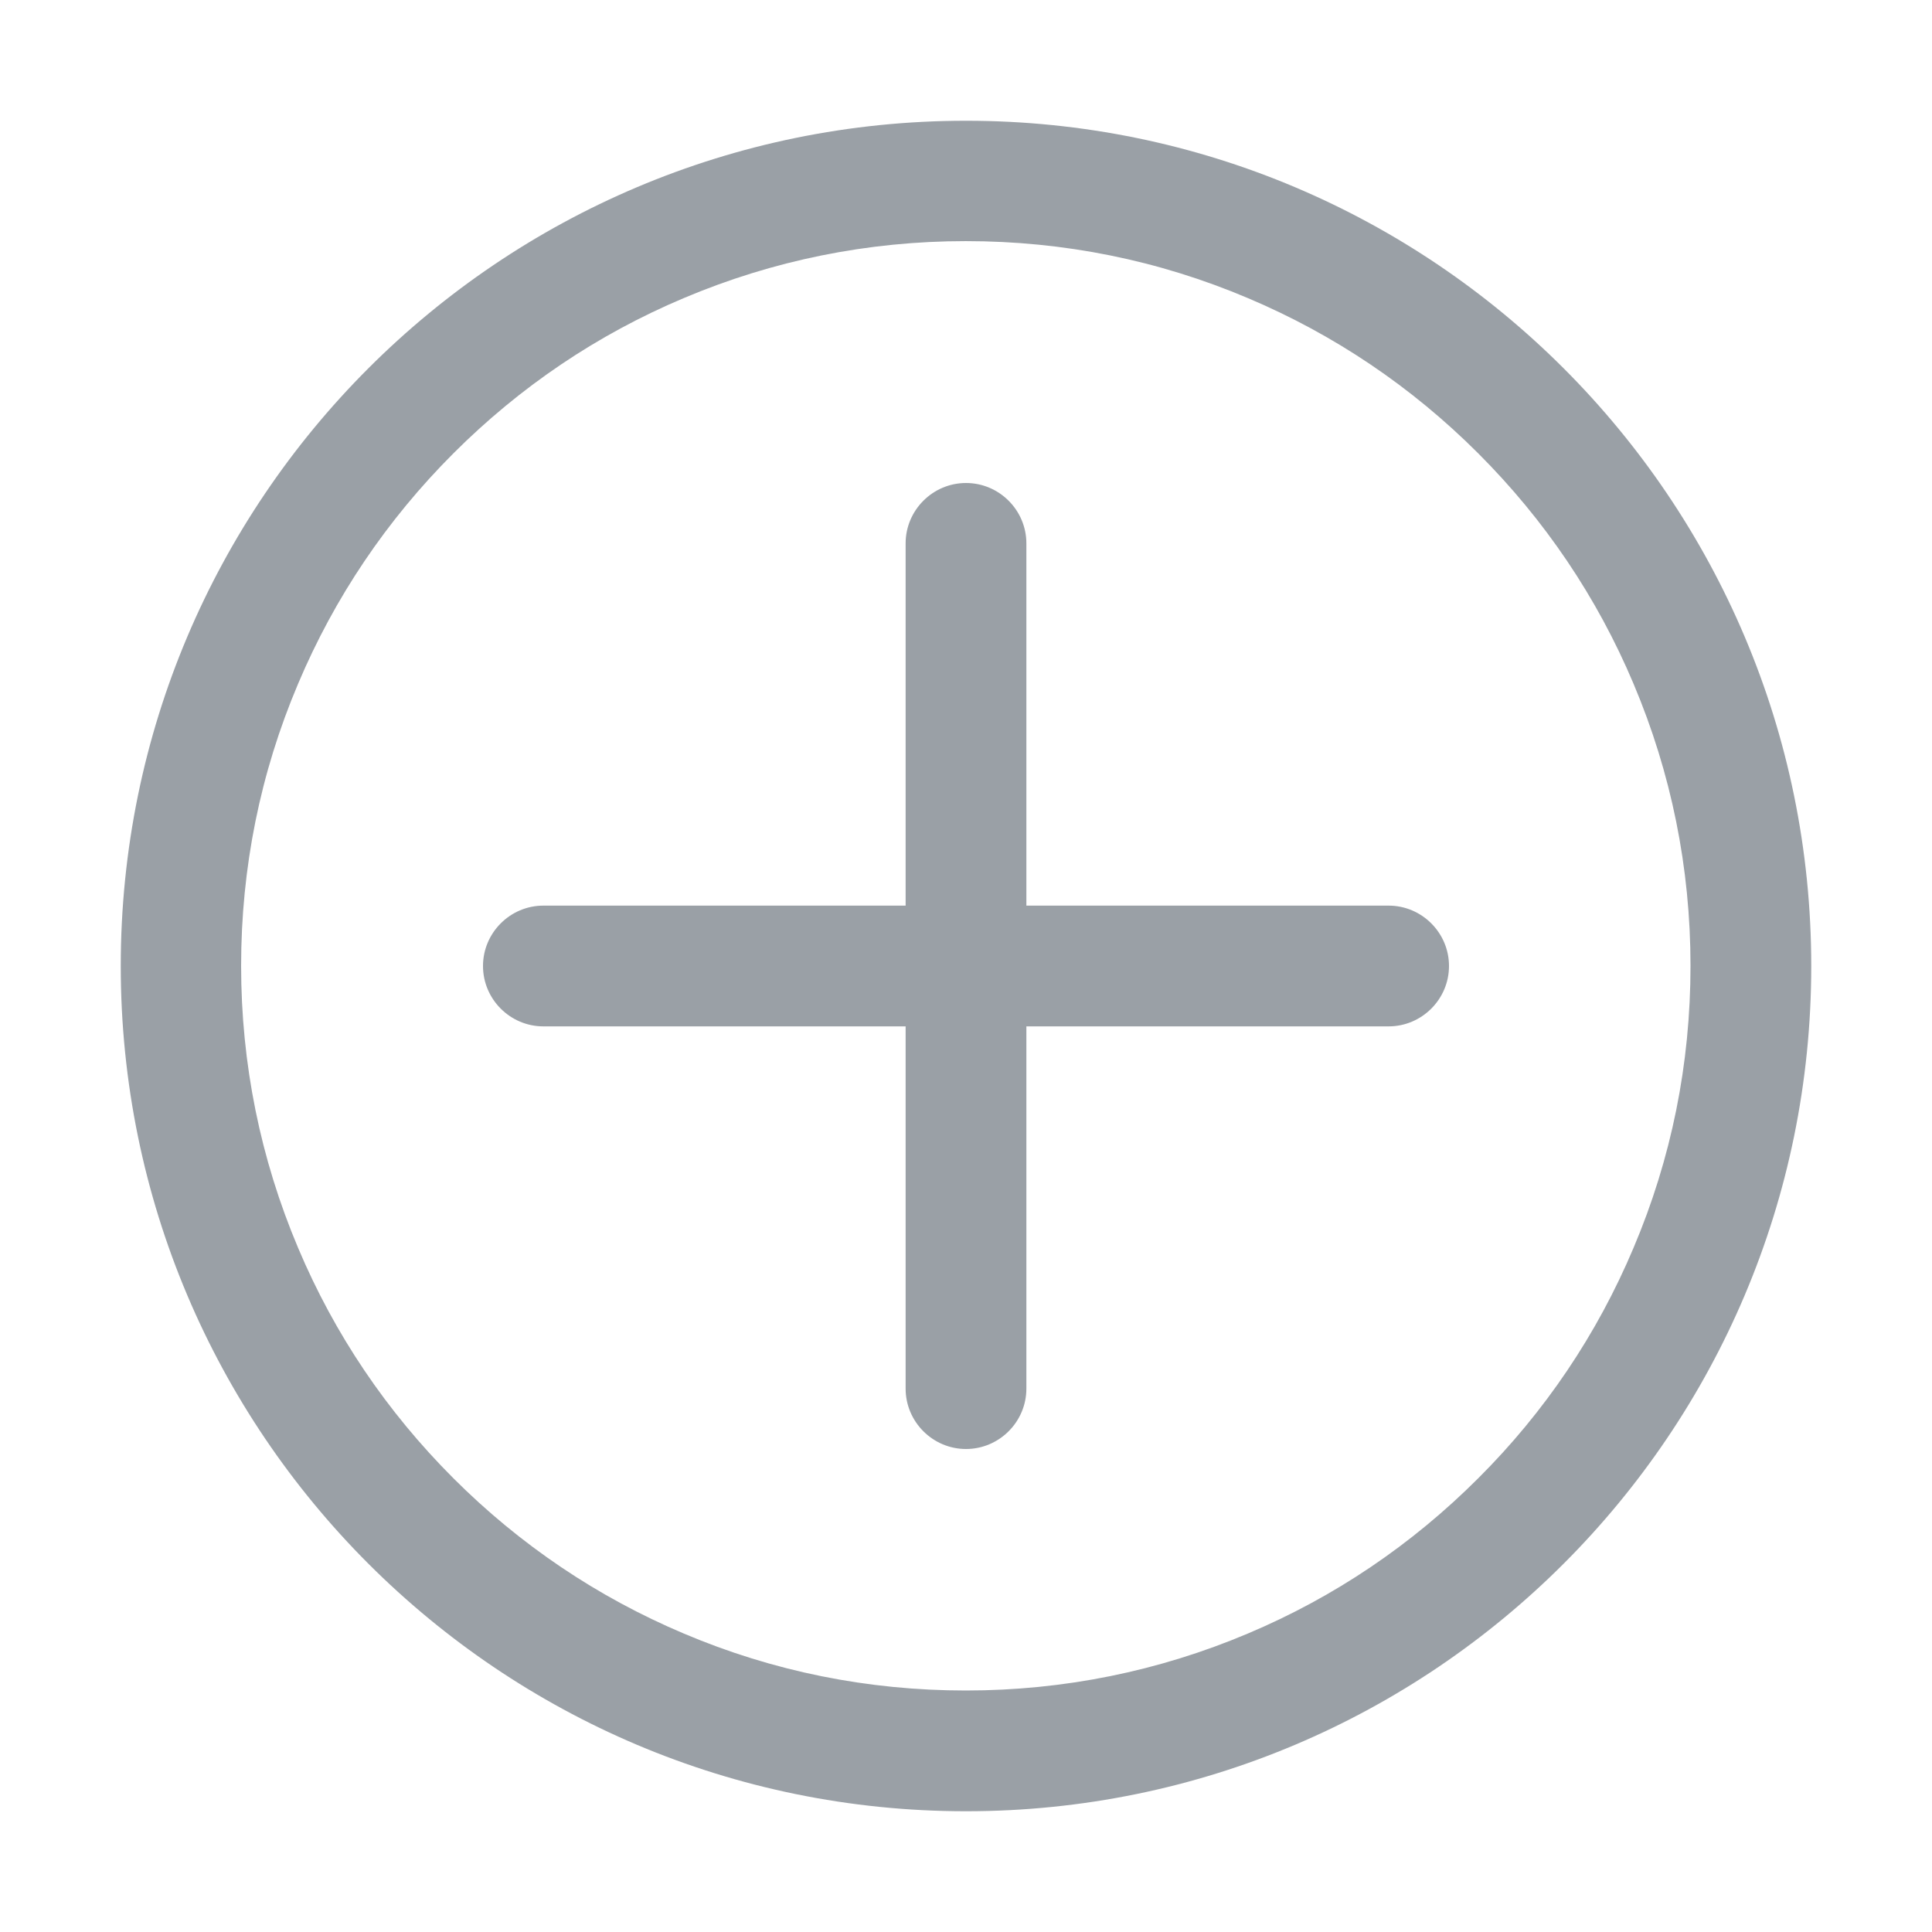
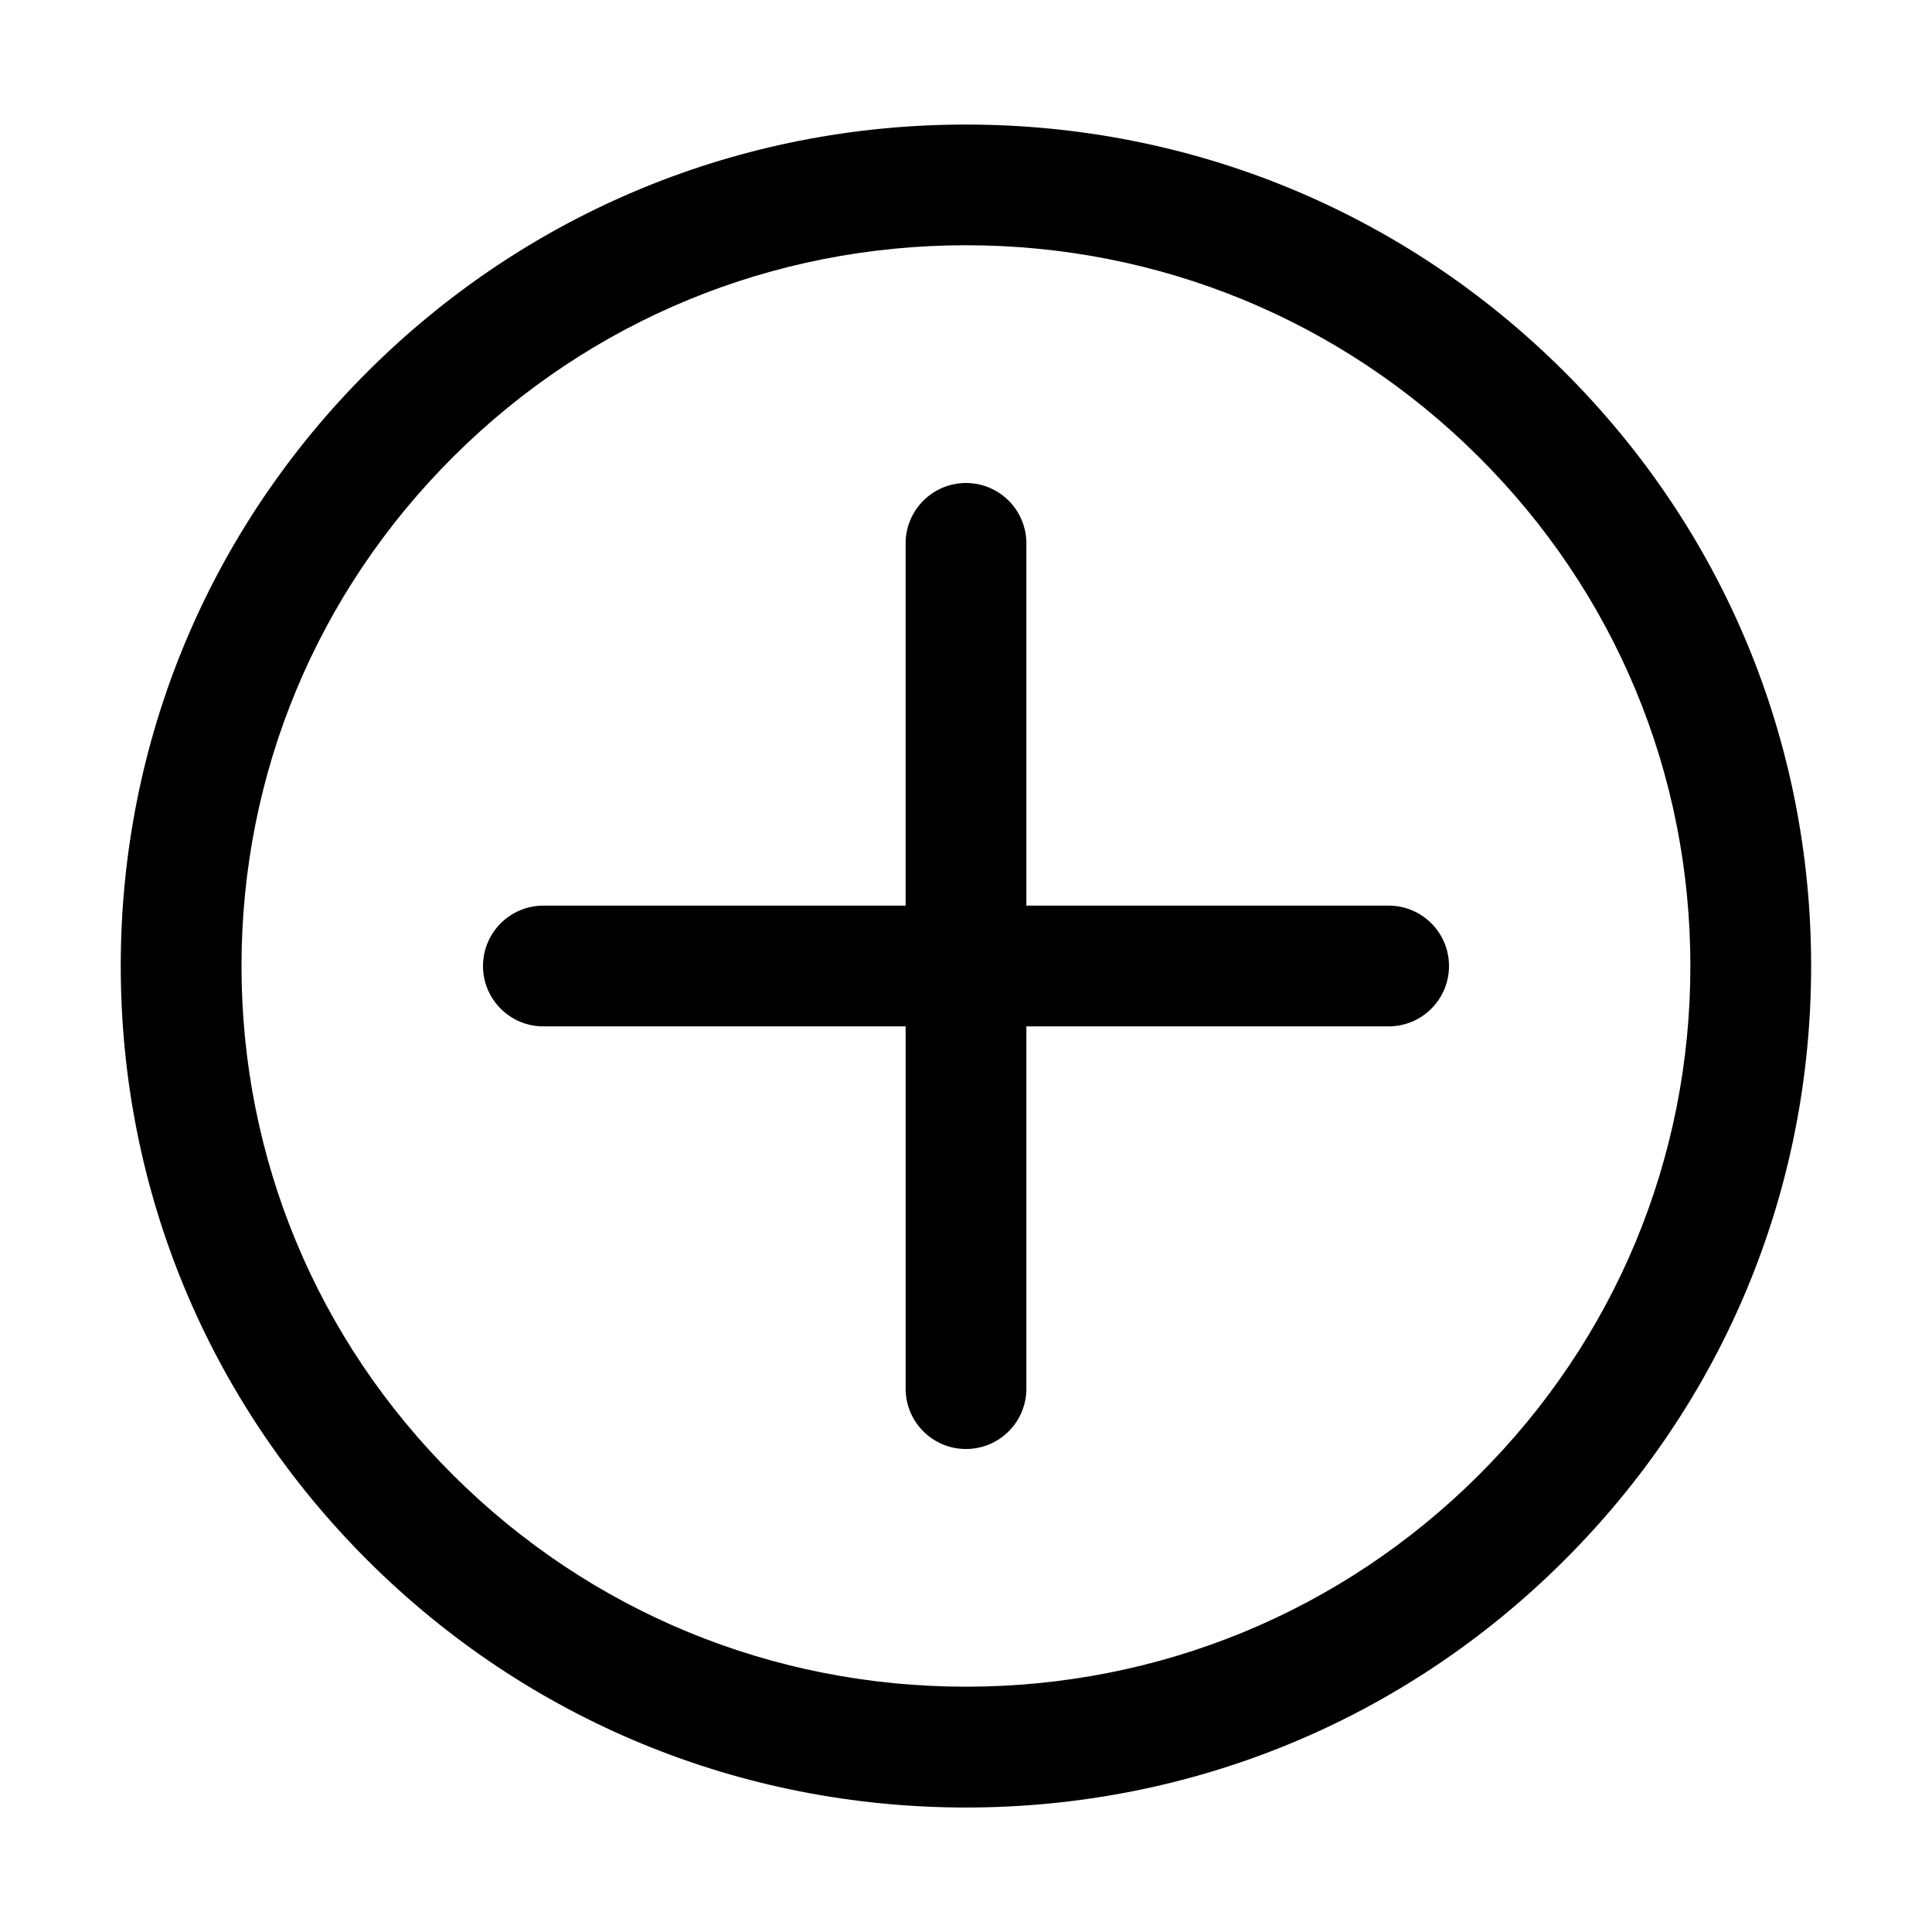
- <svg xmlns="http://www.w3.org/2000/svg" t="1632629314294" class="icon" viewBox="0 0 1024 1024" version="1.1" p-id="2140" width="200" height="200">
+ <svg xmlns="http://www.w3.org/2000/svg" t="1632626520268" class="icon" viewBox="0 0 1024 1024" version="1.1" p-id="7234" width="200" height="200">
  <defs>
    <style type="text/css" />
  </defs>
-   <path d="M512 64C264.6 64 64 264.6 64 512s200.6 448 448 448 448-200.6 448-448S759.4 64 512 64z m271.5 719.5c-35.3 35.3-76.3 63-122.1 82.3-47.3 20-97.6 30.2-149.5 30.2-51.9 0-102.1-10.1-149.5-30.2-45.7-19.3-86.8-47-122.1-82.3s-63-76.3-82.3-122.1c-20-47.3-30.2-97.6-30.2-149.5s10.1-102.1 30.2-149.5c19.3-45.7 47-86.8 82.3-122.1s76.3-63 122.1-82.3c47.3-20 97.6-30.2 149.5-30.2 51.9 0 102.1 10.1 149.5 30.2 45.7 19.3 86.8 47 122.1 82.3s63 76.3 82.3 122.1c20 47.3 30.2 97.6 30.2 149.5S885.9 614 865.8 661.4c-19.3 45.8-47 86.9-82.3 122.1z" p-id="2141" fill="#9aa0a6" />
-   <path d="M544 288v448c0 17.6-14.4 32-32 32s-32-14.4-32-32V288c0-17.6 14.4-32 32-32s32 14.4 32 32z" p-id="2142" fill="#9aa0a6" />
-   <path d="M736 544H288c-17.6 0-32-14.4-32-32s14.4-32 32-32h448c17.6 0 32 14.4 32 32s-14.4 32-32 32z" p-id="2143" fill="#9aa0a6" />
+   <path d="M512 958.017c-119.648 0-232.129-46.368-316.737-130.56-84.641-84.255-131.263-196.256-131.263-315.455 0-119.168 46.624-231.2 131.232-315.424 84.608-84.192 197.088-130.56 316.737-130.56s232.129 46.368 316.704 130.56c84.672 84.224 131.263 196.256 131.263 315.392 0.033 119.199-46.592 231.233-131.263 315.455C744.129 911.616 631.648 958.017 512 958.017zM512 129.983c-102.624 0-199.072 39.743-271.583 111.937-72.481 72.128-112.417 168.063-112.417 270.08s39.903 197.952 112.384 270.047c72.512 72.192 168.96 111.937 271.583 111.937 102.593 0 199.072-39.743 271.583-111.937 72.481-72.161 112.417-168.063 112.384-270.08 0-102.016-39.903-197.919-112.384-270.016C711.072 169.76 614.593 129.983 512 129.983z" p-id="7235" />
+   <path d="M736.001 480.001 544.001 480.001 544.001 288.001c0-17.665-14.336-32.001-32.001-32.001s-32.001 14.336-32.001 32.001l0 192L288.001 480.001c-17.665 0-32.001 14.336-32.001 32.001s14.336 32.001 32.001 32.001l192 0 0 192c0 17.696 14.336 32.001 32.001 32.001s32.001-14.303 32.001-32.001L544.003 544.001l192 0c17.696 0 32.001-14.336 32.001-32.001S753.697 480.001 736.001 480.001z" p-id="7236" />
</svg>
